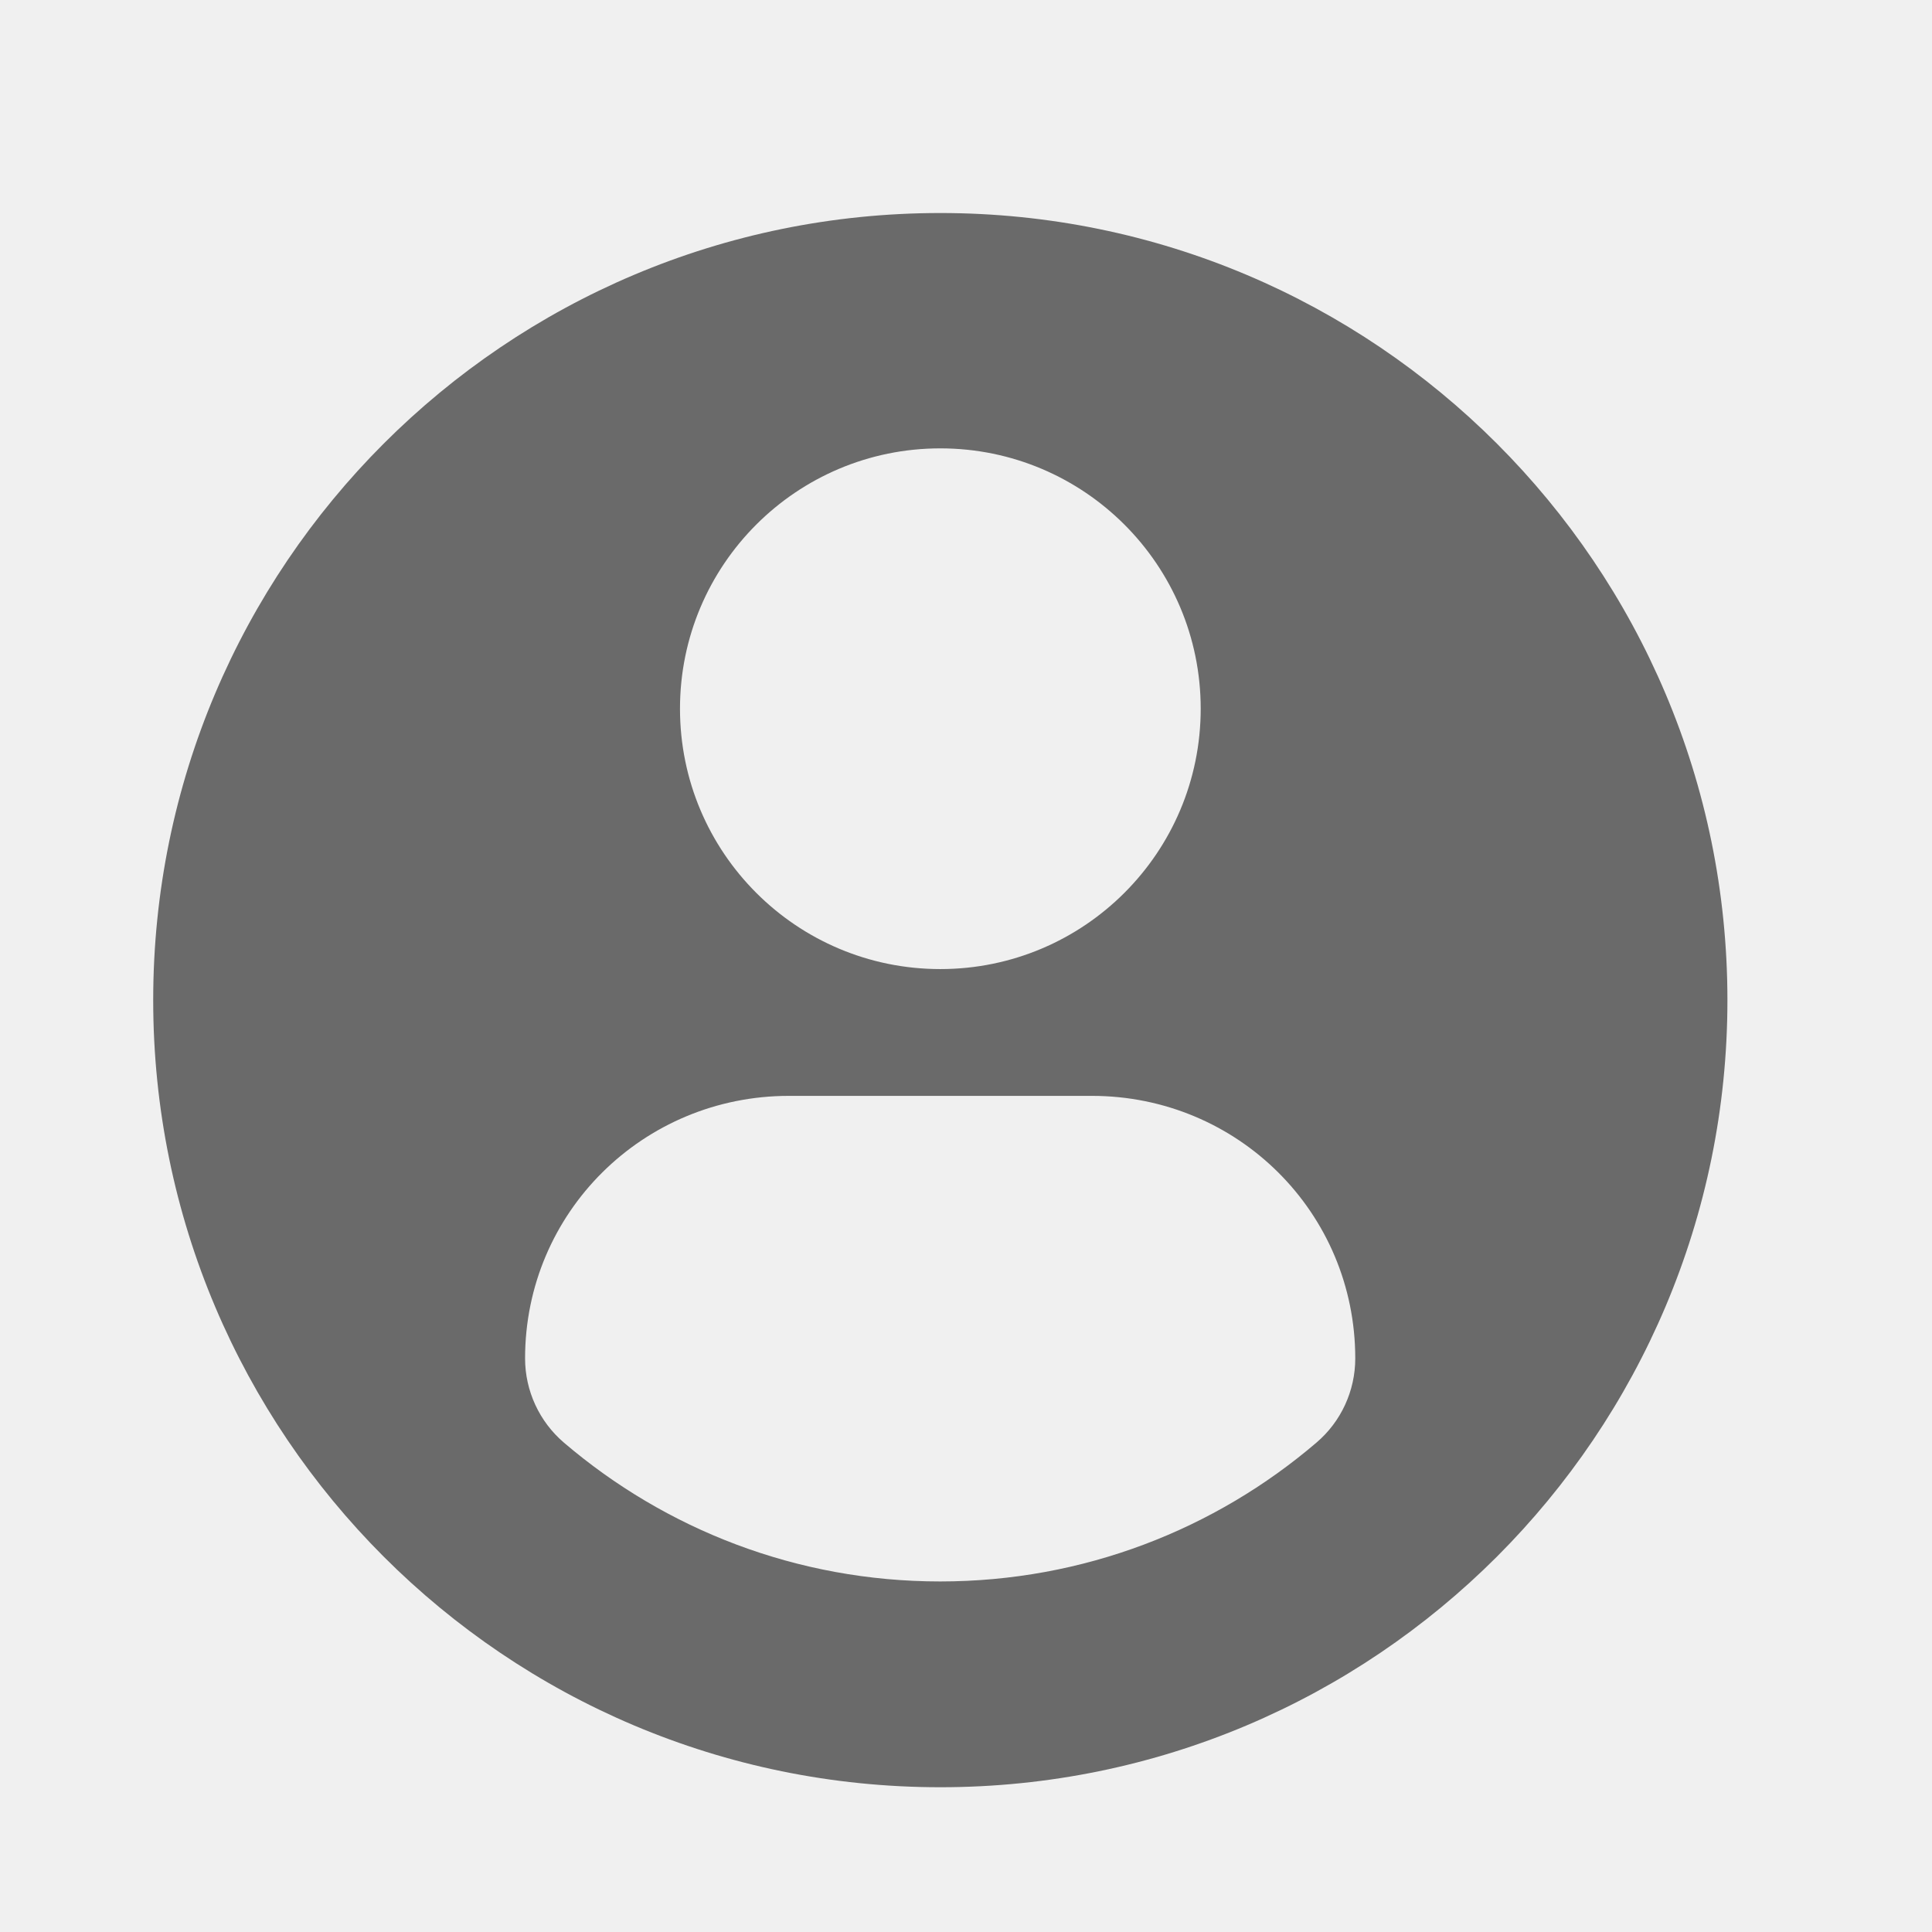
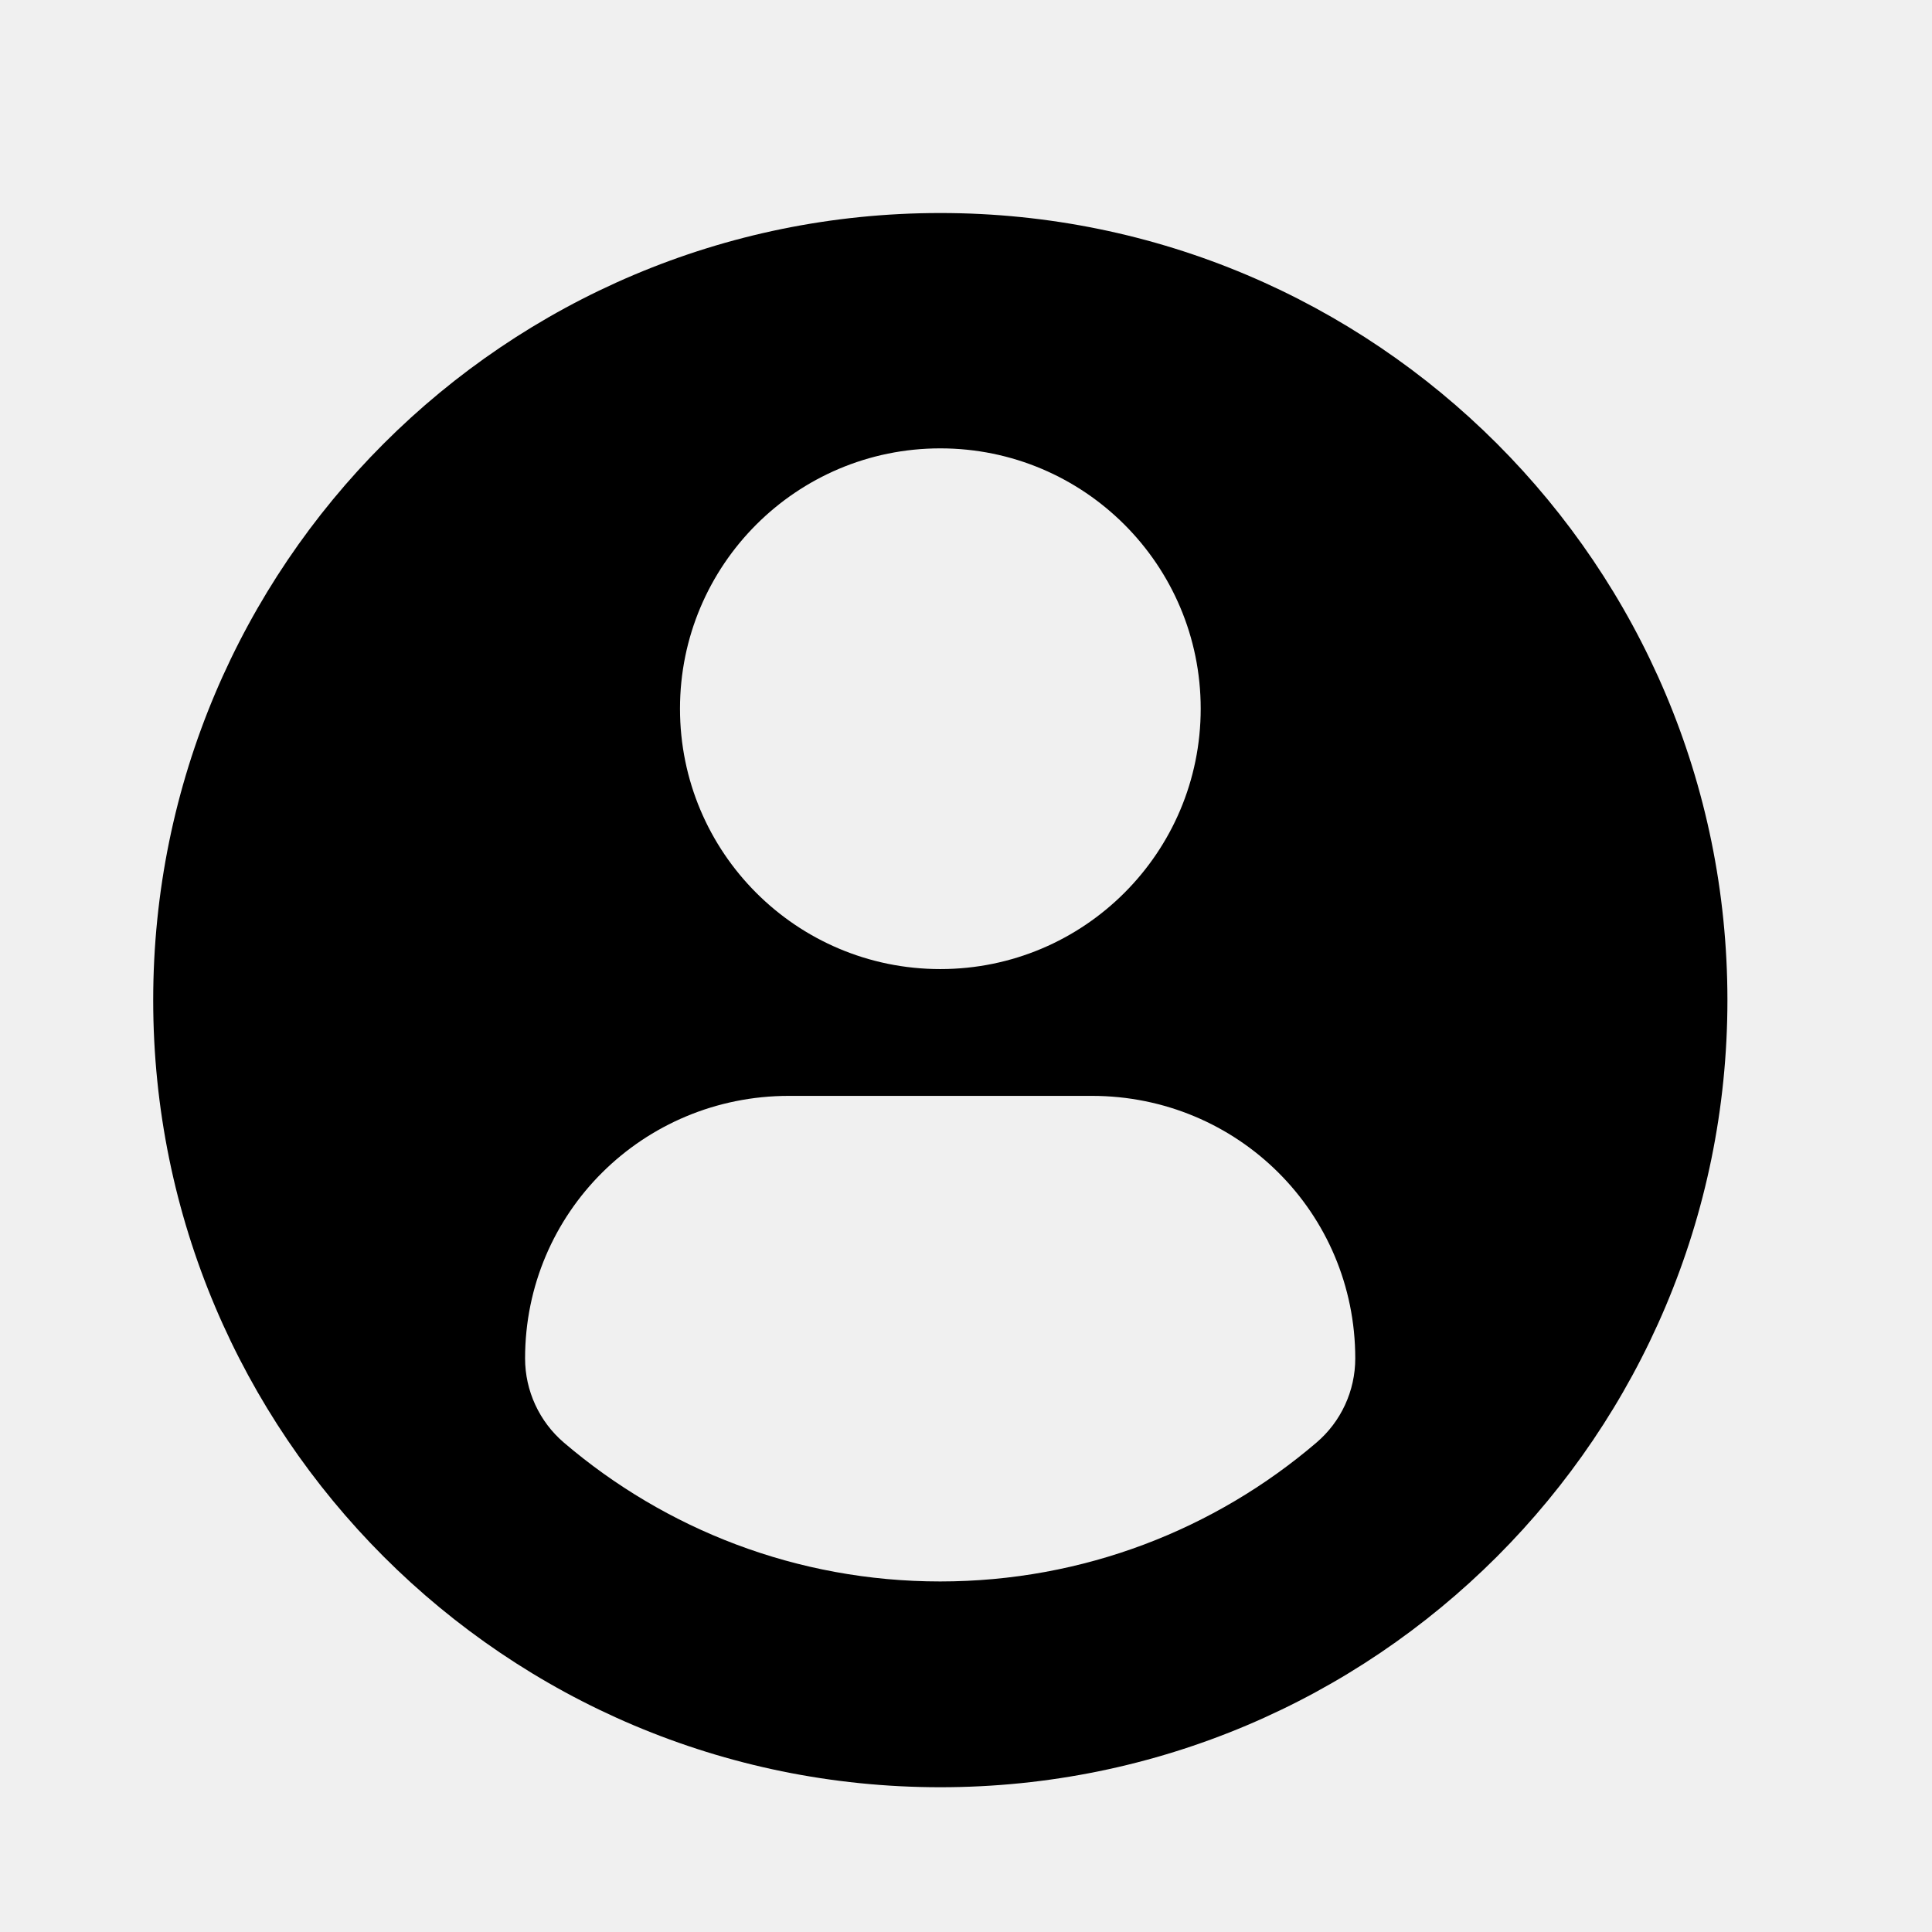
<svg xmlns="http://www.w3.org/2000/svg" width="27" height="27" viewBox="0 0 27 27" fill="none">
  <g clip-path="url(#clip0_3707_11528)">
-     <path d="M13.141 2.977C7.066 2.977 2.141 7.902 2.141 13.977C2.141 20.052 7.066 24.977 13.141 24.977C19.216 24.977 24.141 20.052 24.141 13.977C24.141 7.902 19.216 2.977 13.141 2.977ZM13.141 6.266C15.151 6.266 16.78 7.895 16.78 9.904C16.78 11.914 15.151 13.543 13.141 13.543C11.131 13.543 9.503 11.914 9.503 9.904C9.503 7.895 11.132 6.266 13.141 6.266ZM13.139 22.101C11.134 22.101 9.298 21.371 7.882 20.162C7.537 19.868 7.338 19.436 7.338 18.984C7.338 16.946 8.987 15.315 11.025 15.315H15.259C17.297 15.315 18.94 16.946 18.94 18.984C18.94 19.437 18.742 19.868 18.396 20.162C16.981 21.371 15.144 22.101 13.139 22.101Z" fill="#6A6A6A" />
+     <path d="M13.141 2.977C7.066 2.977 2.141 7.902 2.141 13.977C2.141 20.052 7.066 24.977 13.141 24.977C19.216 24.977 24.141 20.052 24.141 13.977C24.141 7.902 19.216 2.977 13.141 2.977ZM13.141 6.266C15.151 6.266 16.78 7.895 16.78 9.904C16.78 11.914 15.151 13.543 13.141 13.543C11.131 13.543 9.503 11.914 9.503 9.904C9.503 7.895 11.132 6.266 13.141 6.266ZM13.139 22.101C11.134 22.101 9.298 21.371 7.882 20.162C7.537 19.868 7.338 19.436 7.338 18.984C7.338 16.946 8.987 15.315 11.025 15.315H15.259C17.297 15.315 18.94 16.946 18.94 18.984C18.94 19.437 18.742 19.868 18.396 20.162C16.981 21.371 15.144 22.101 13.139 22.101Z" fill="currentColor" />
  </g>
  <defs>
    <clipPath id="clip0_3707_11528">
      <rect width="22" height="22" fill="white" transform="translate(2.14111 2.97705)" />
    </clipPath>
  </defs>
</svg>
